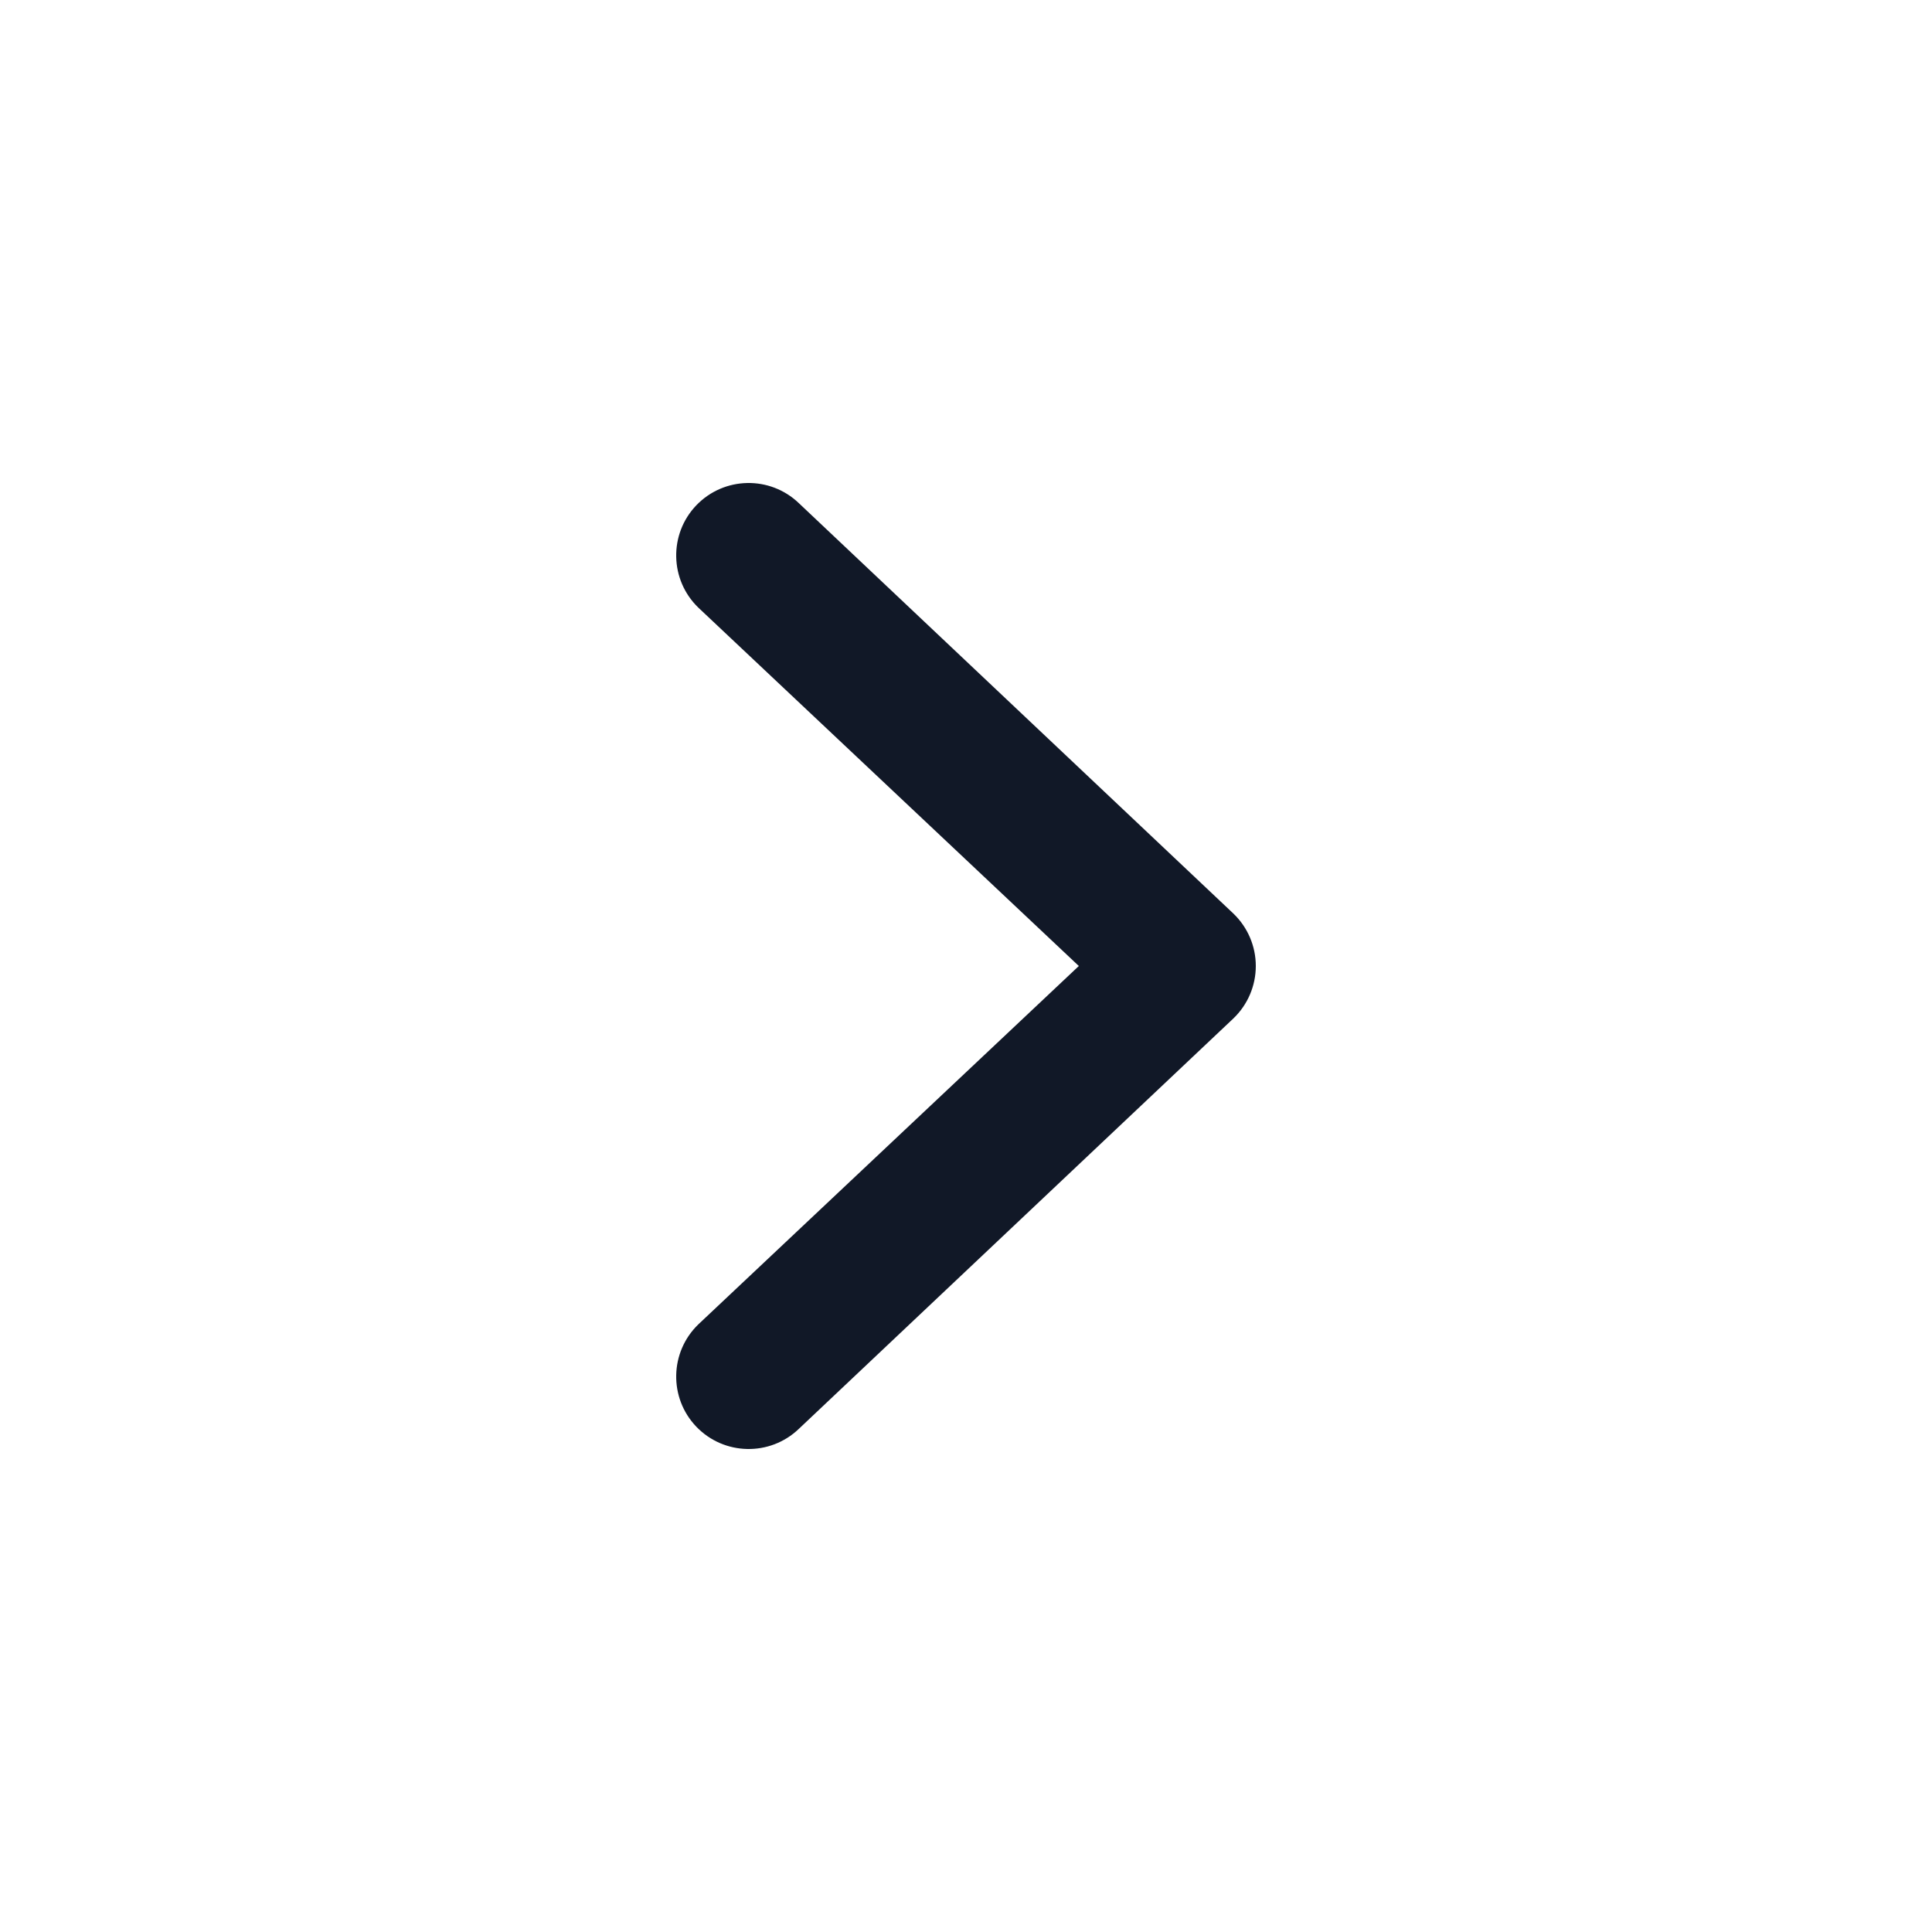
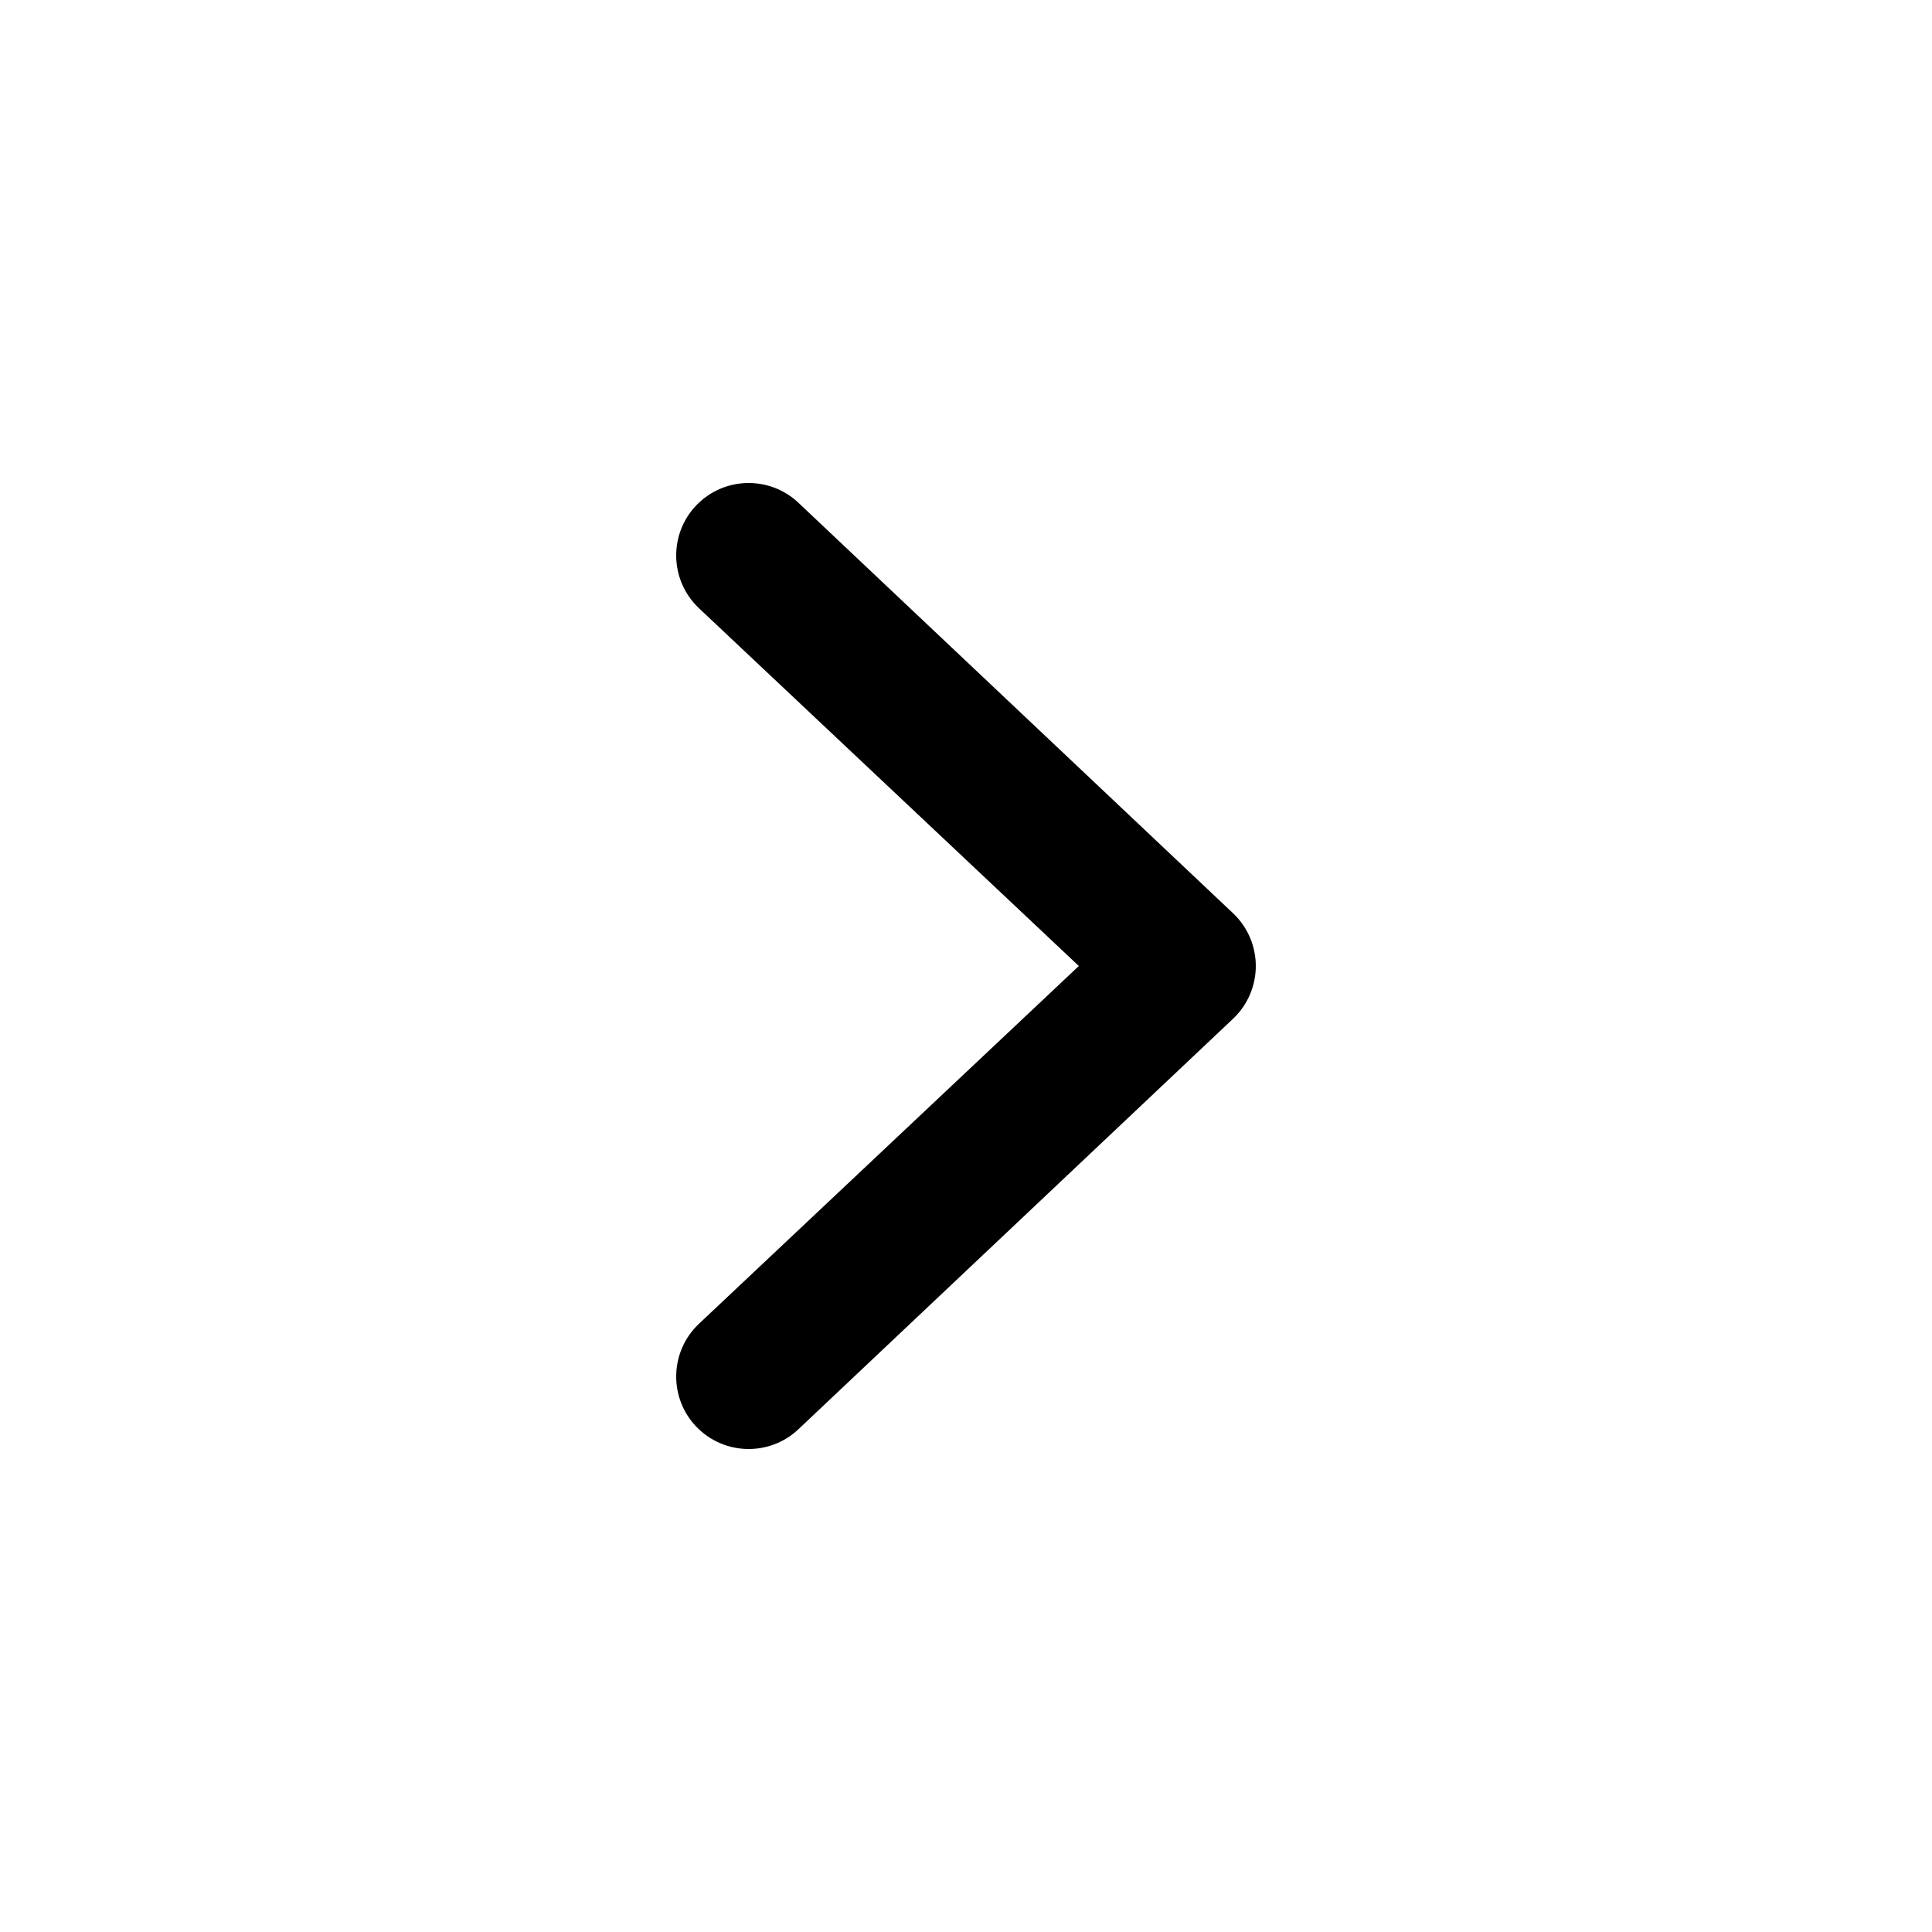
<svg xmlns="http://www.w3.org/2000/svg" width="20" height="20" viewBox="0 0 20 20" fill="none">
-   <path fill-rule="evenodd" clip-rule="evenodd" d="M7.209 14.77C6.922 14.471 6.932 13.996 7.23 13.709L11.168 10L7.23 6.291C6.932 6.004 6.922 5.529 7.209 5.23C7.496 4.932 7.971 4.922 8.27 5.209L12.77 9.459C12.917 9.601 13 9.796 13 10C13 10.204 12.917 10.399 12.77 10.541L8.27 14.791C7.971 15.078 7.496 15.068 7.209 14.77Z" fill="#111827" />
+   <path fill-rule="evenodd" clip-rule="evenodd" d="M7.209 14.77C6.922 14.471 6.932 13.996 7.23 13.709L11.168 10L7.23 6.291C6.932 6.004 6.922 5.529 7.209 5.23C7.496 4.932 7.971 4.922 8.27 5.209L12.77 9.459C12.917 9.601 13 9.796 13 10C13 10.204 12.917 10.399 12.77 10.541L8.27 14.791C7.971 15.078 7.496 15.068 7.209 14.77Z" fill="currentColor" />
</svg>
